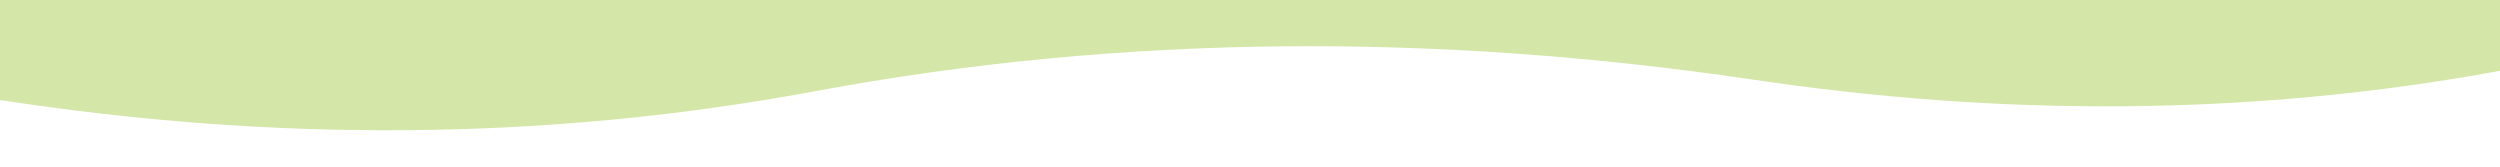
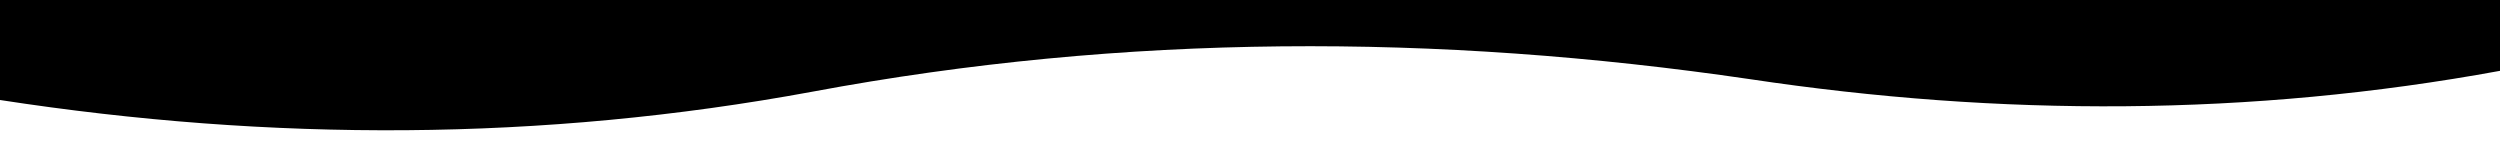
- <svg xmlns="http://www.w3.org/2000/svg" viewBox="0 0 1200 80" fill="#D4E6A8" preserveAspectRatio="none" role="img" aria-label="Wave section divider (top edge)">
+ <svg xmlns="http://www.w3.org/2000/svg" viewBox="0 0 1200 80" fill="currentColor" preserveAspectRatio="none" role="img" aria-label="Wave section divider (top edge)">
  <path d="M0 0h1200v34c-120 22-240 22-360 4-150-22-300-22-450 6-130 24-260 24-390 4z" />
</svg>
